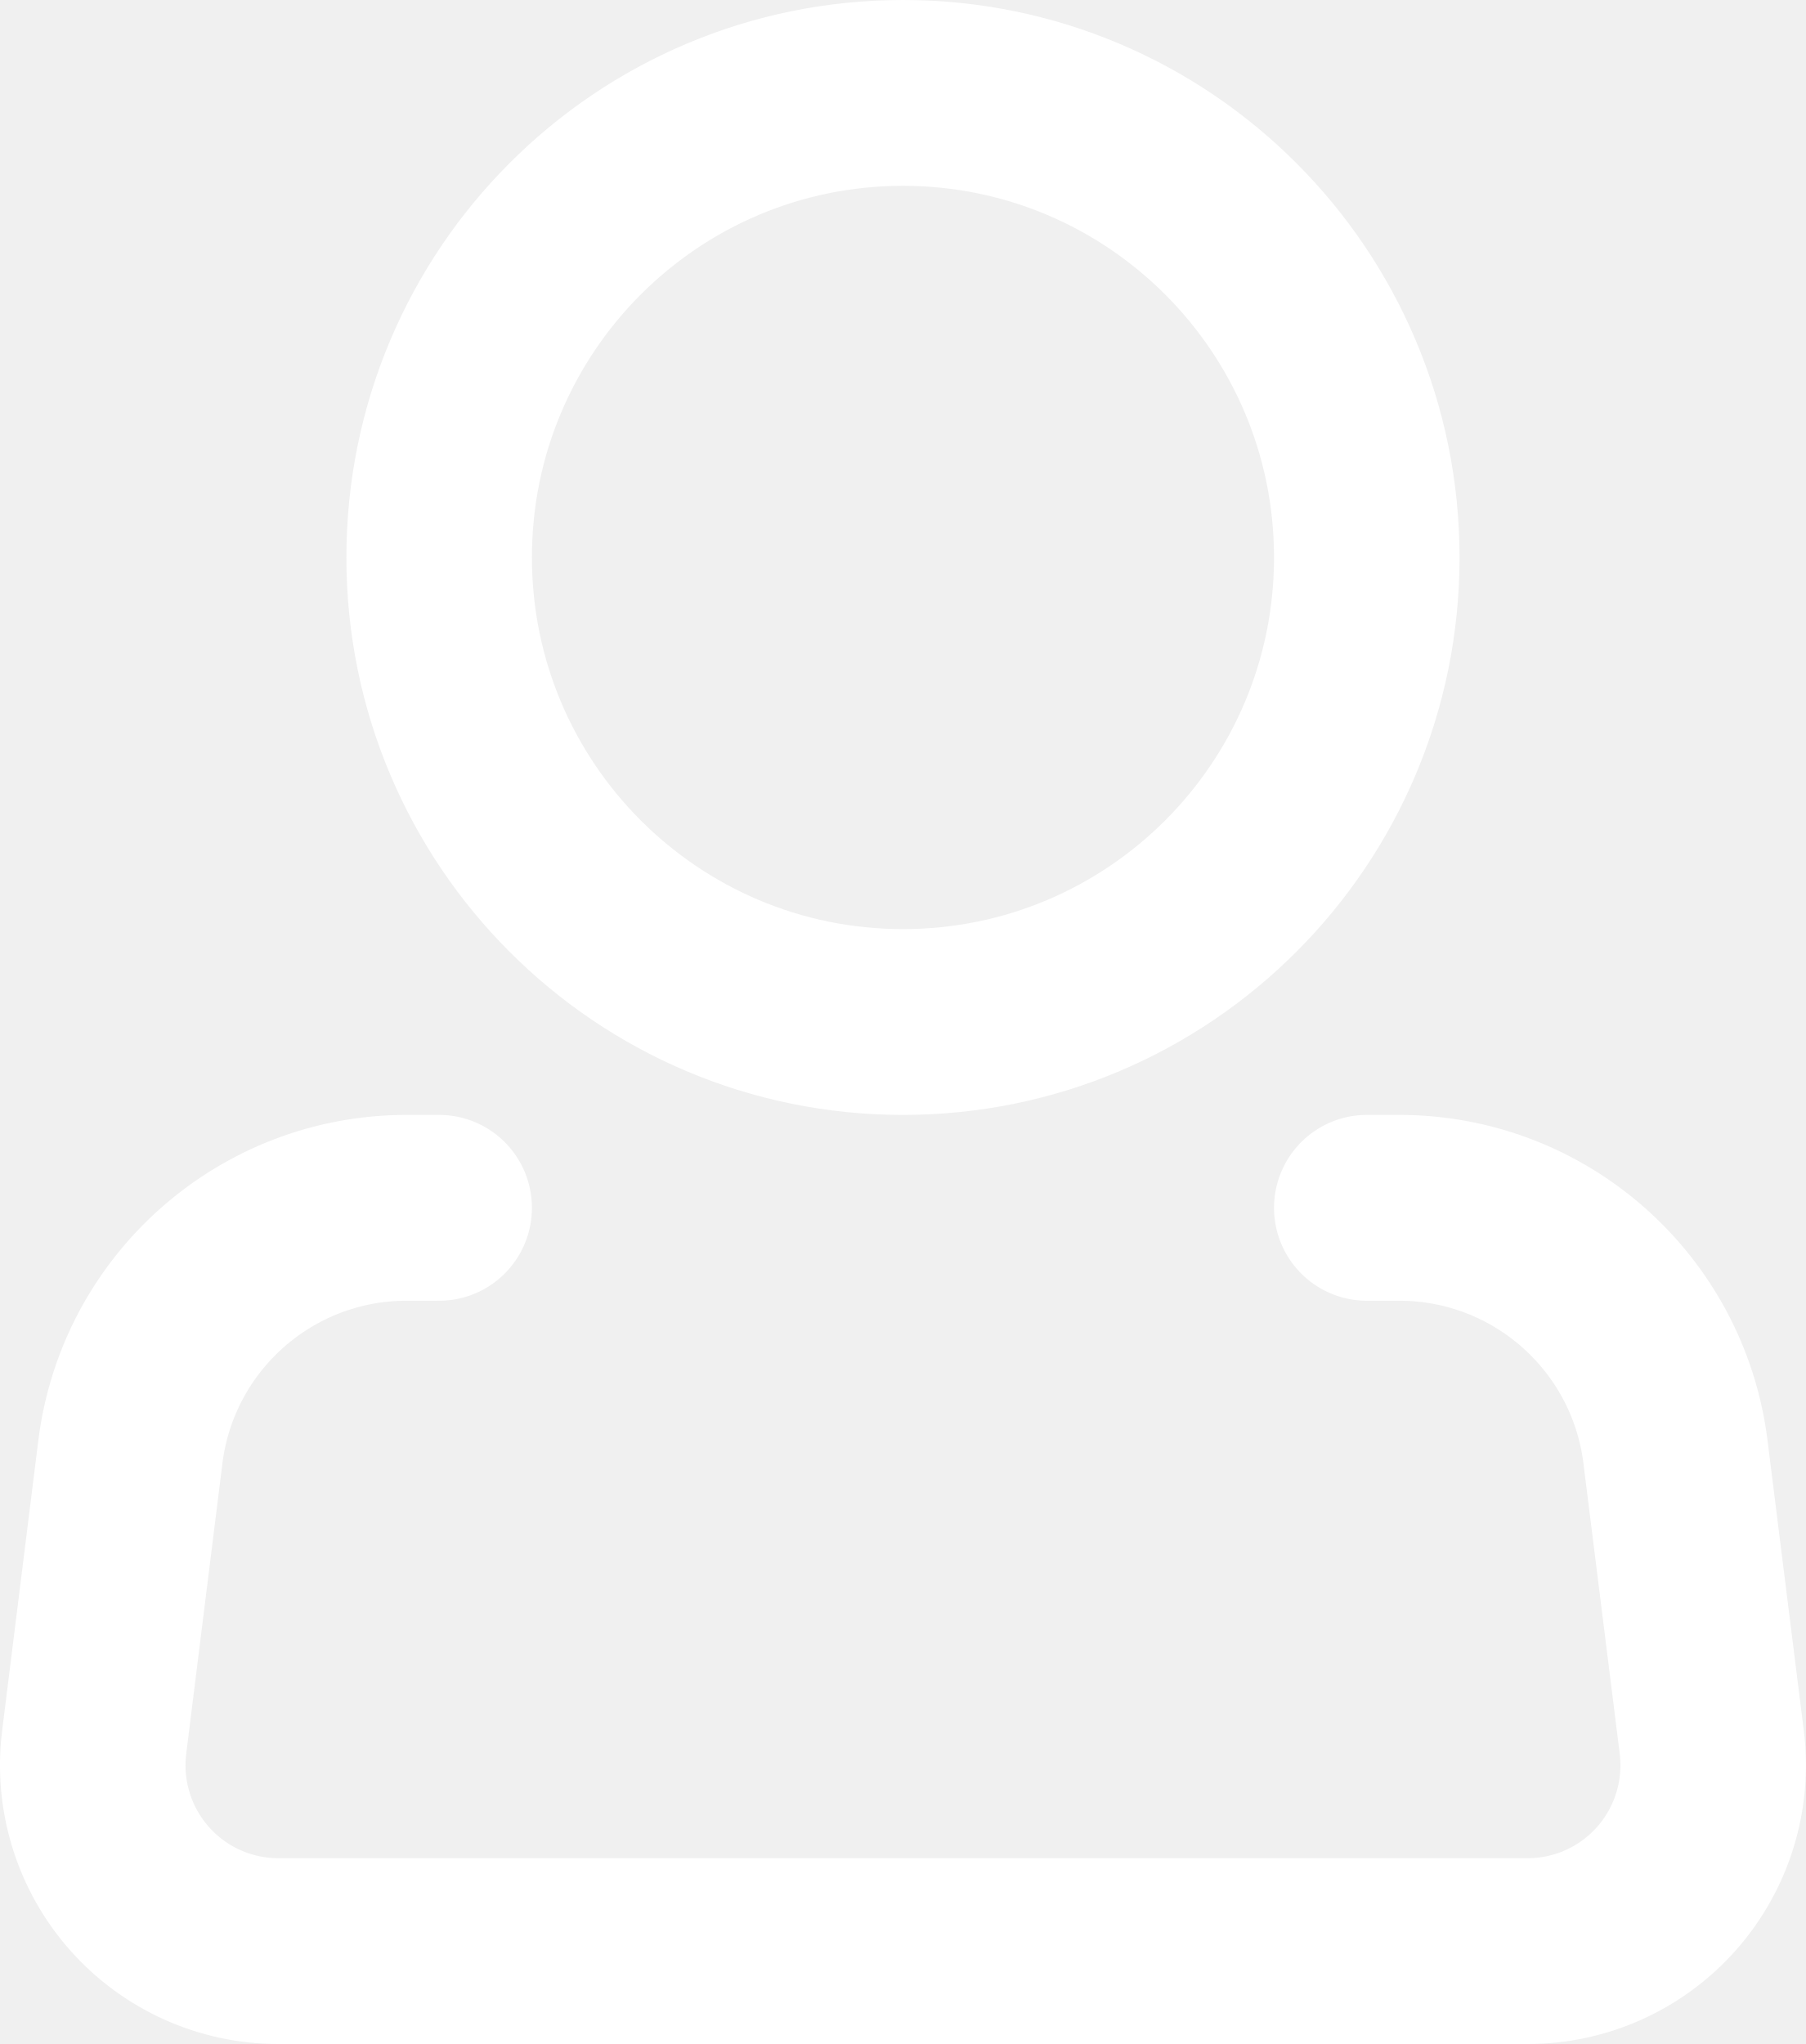
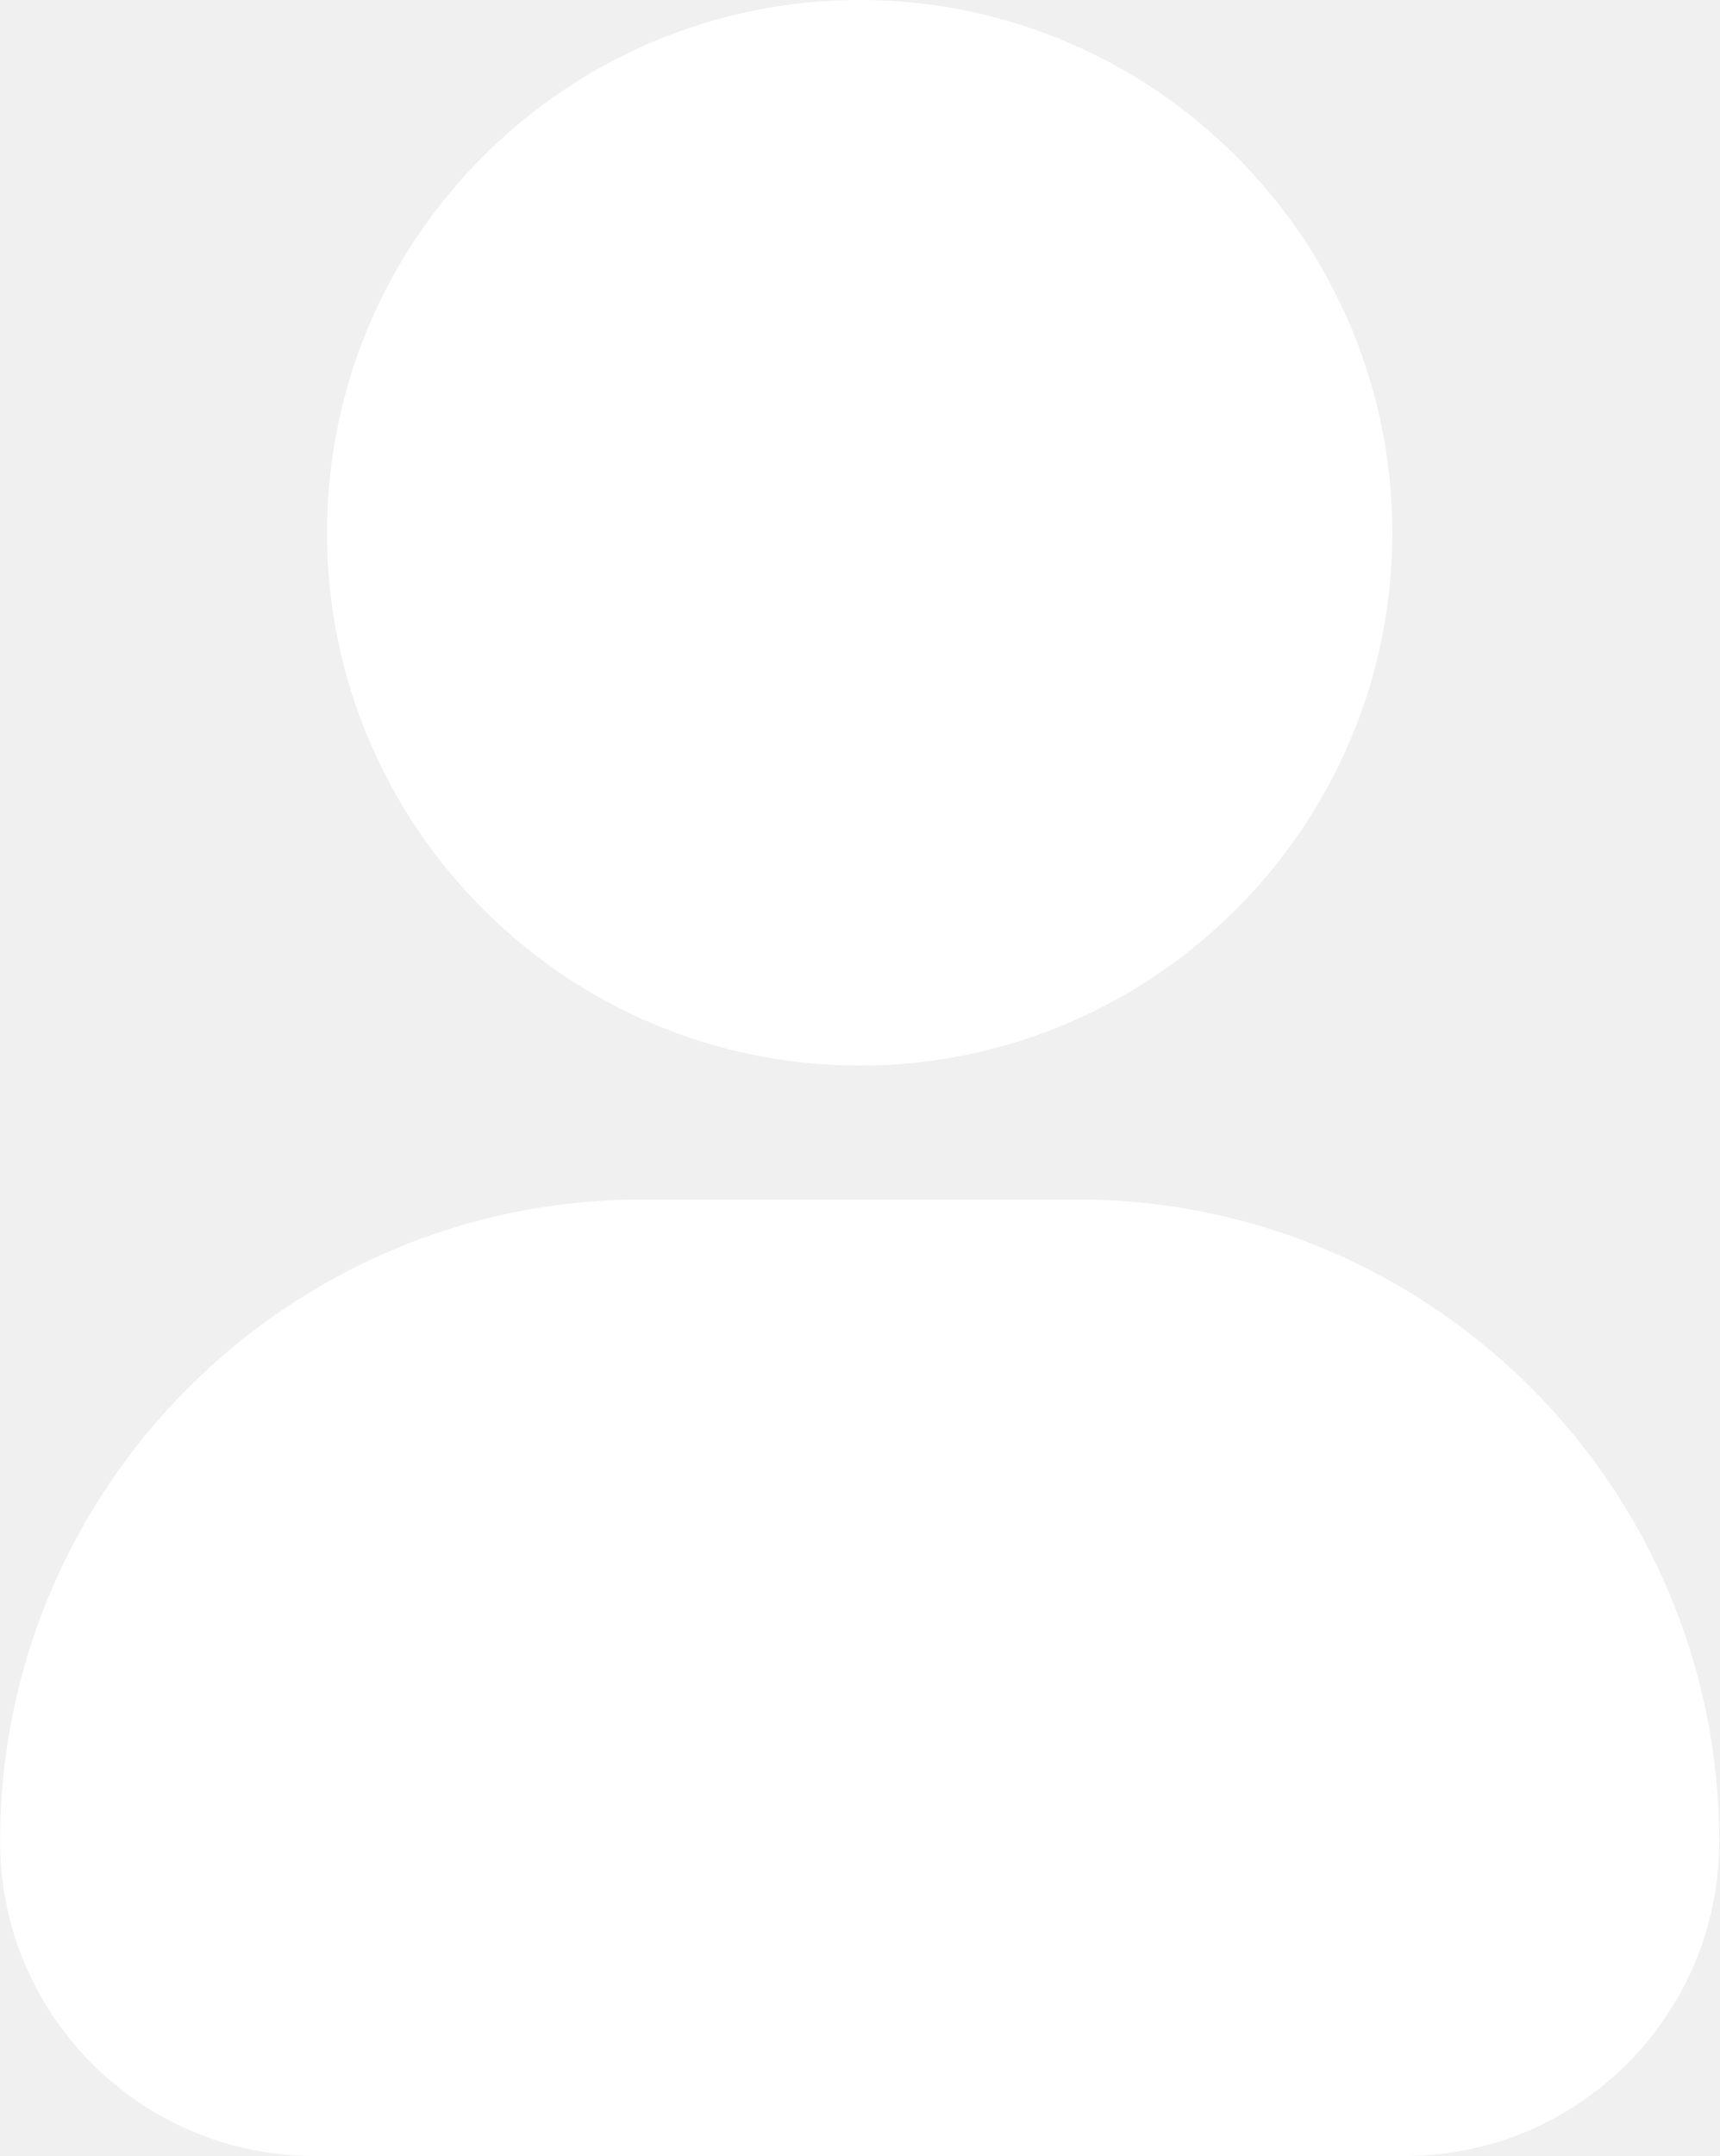
- <svg xmlns="http://www.w3.org/2000/svg" width="38.405" height="43.466" viewBox="0 0 38.405 43.466" version="1.1" id="svg1">
+ <svg xmlns="http://www.w3.org/2000/svg" width="29.111" height="36.496" viewBox="0 0 29.111 36.496" version="1.1" id="svg1">
  <defs id="defs1" />
-   <g fill="none" stroke="currentColor" stroke-width="2" id="g1" style="stroke:#ffffff" transform="matrix(1.972693,0,0,1.975741,-4.469626,-1.975741)">
-     <circle cx="12" cy="7" r="5" id="circle1" style="stroke:#ffffff" />
-     <path stroke-linecap="round" stroke-linejoin="round" d="m 17,14 h 0.352 a 3,3 0 0 1 2.976,2.628 l 0.391,3.124 A 2,2 0 0 1 18.734,22 H 5.266 A 2,2 0 0 1 3.281,19.752 l 0.39,-3.124 A 3,3 0 0 1 6.649,14 H 7" id="path1" style="stroke:#ffffff" />
+   <g id="path1" style="opacity:1" transform="translate(0.25,0.25)">
+     <path style="color:currentColor;baseline-shift:baseline;display:inline;overflow:visible;vector-effect:none;fill-rule:evenodd;enable-background:accumulate;stop-color:#000000;stop-opacity:1;fill:#ffffff" d="m 14.307,-0.25 c -4.972,0 -9.02,4.046 -9.02,9.018 0,4.972 4.048,9.02 9.02,9.02 4.972,0 9.018,-4.048 9.018,-9.02 C 23.324,3.796 19.279,-0.25 14.307,-0.25 Z m -3.693,20.305 c -5.987,0 -10.863,4.878 -10.863,10.865 0,2.941 2.385,5.326 5.326,5.326 H 23.535 c 2.941,0 5.326,-2.385 5.326,-5.326 0,-5.987 -4.876,-10.865 -10.863,-10.865 z" id="path3" />
  </g>
</svg>
